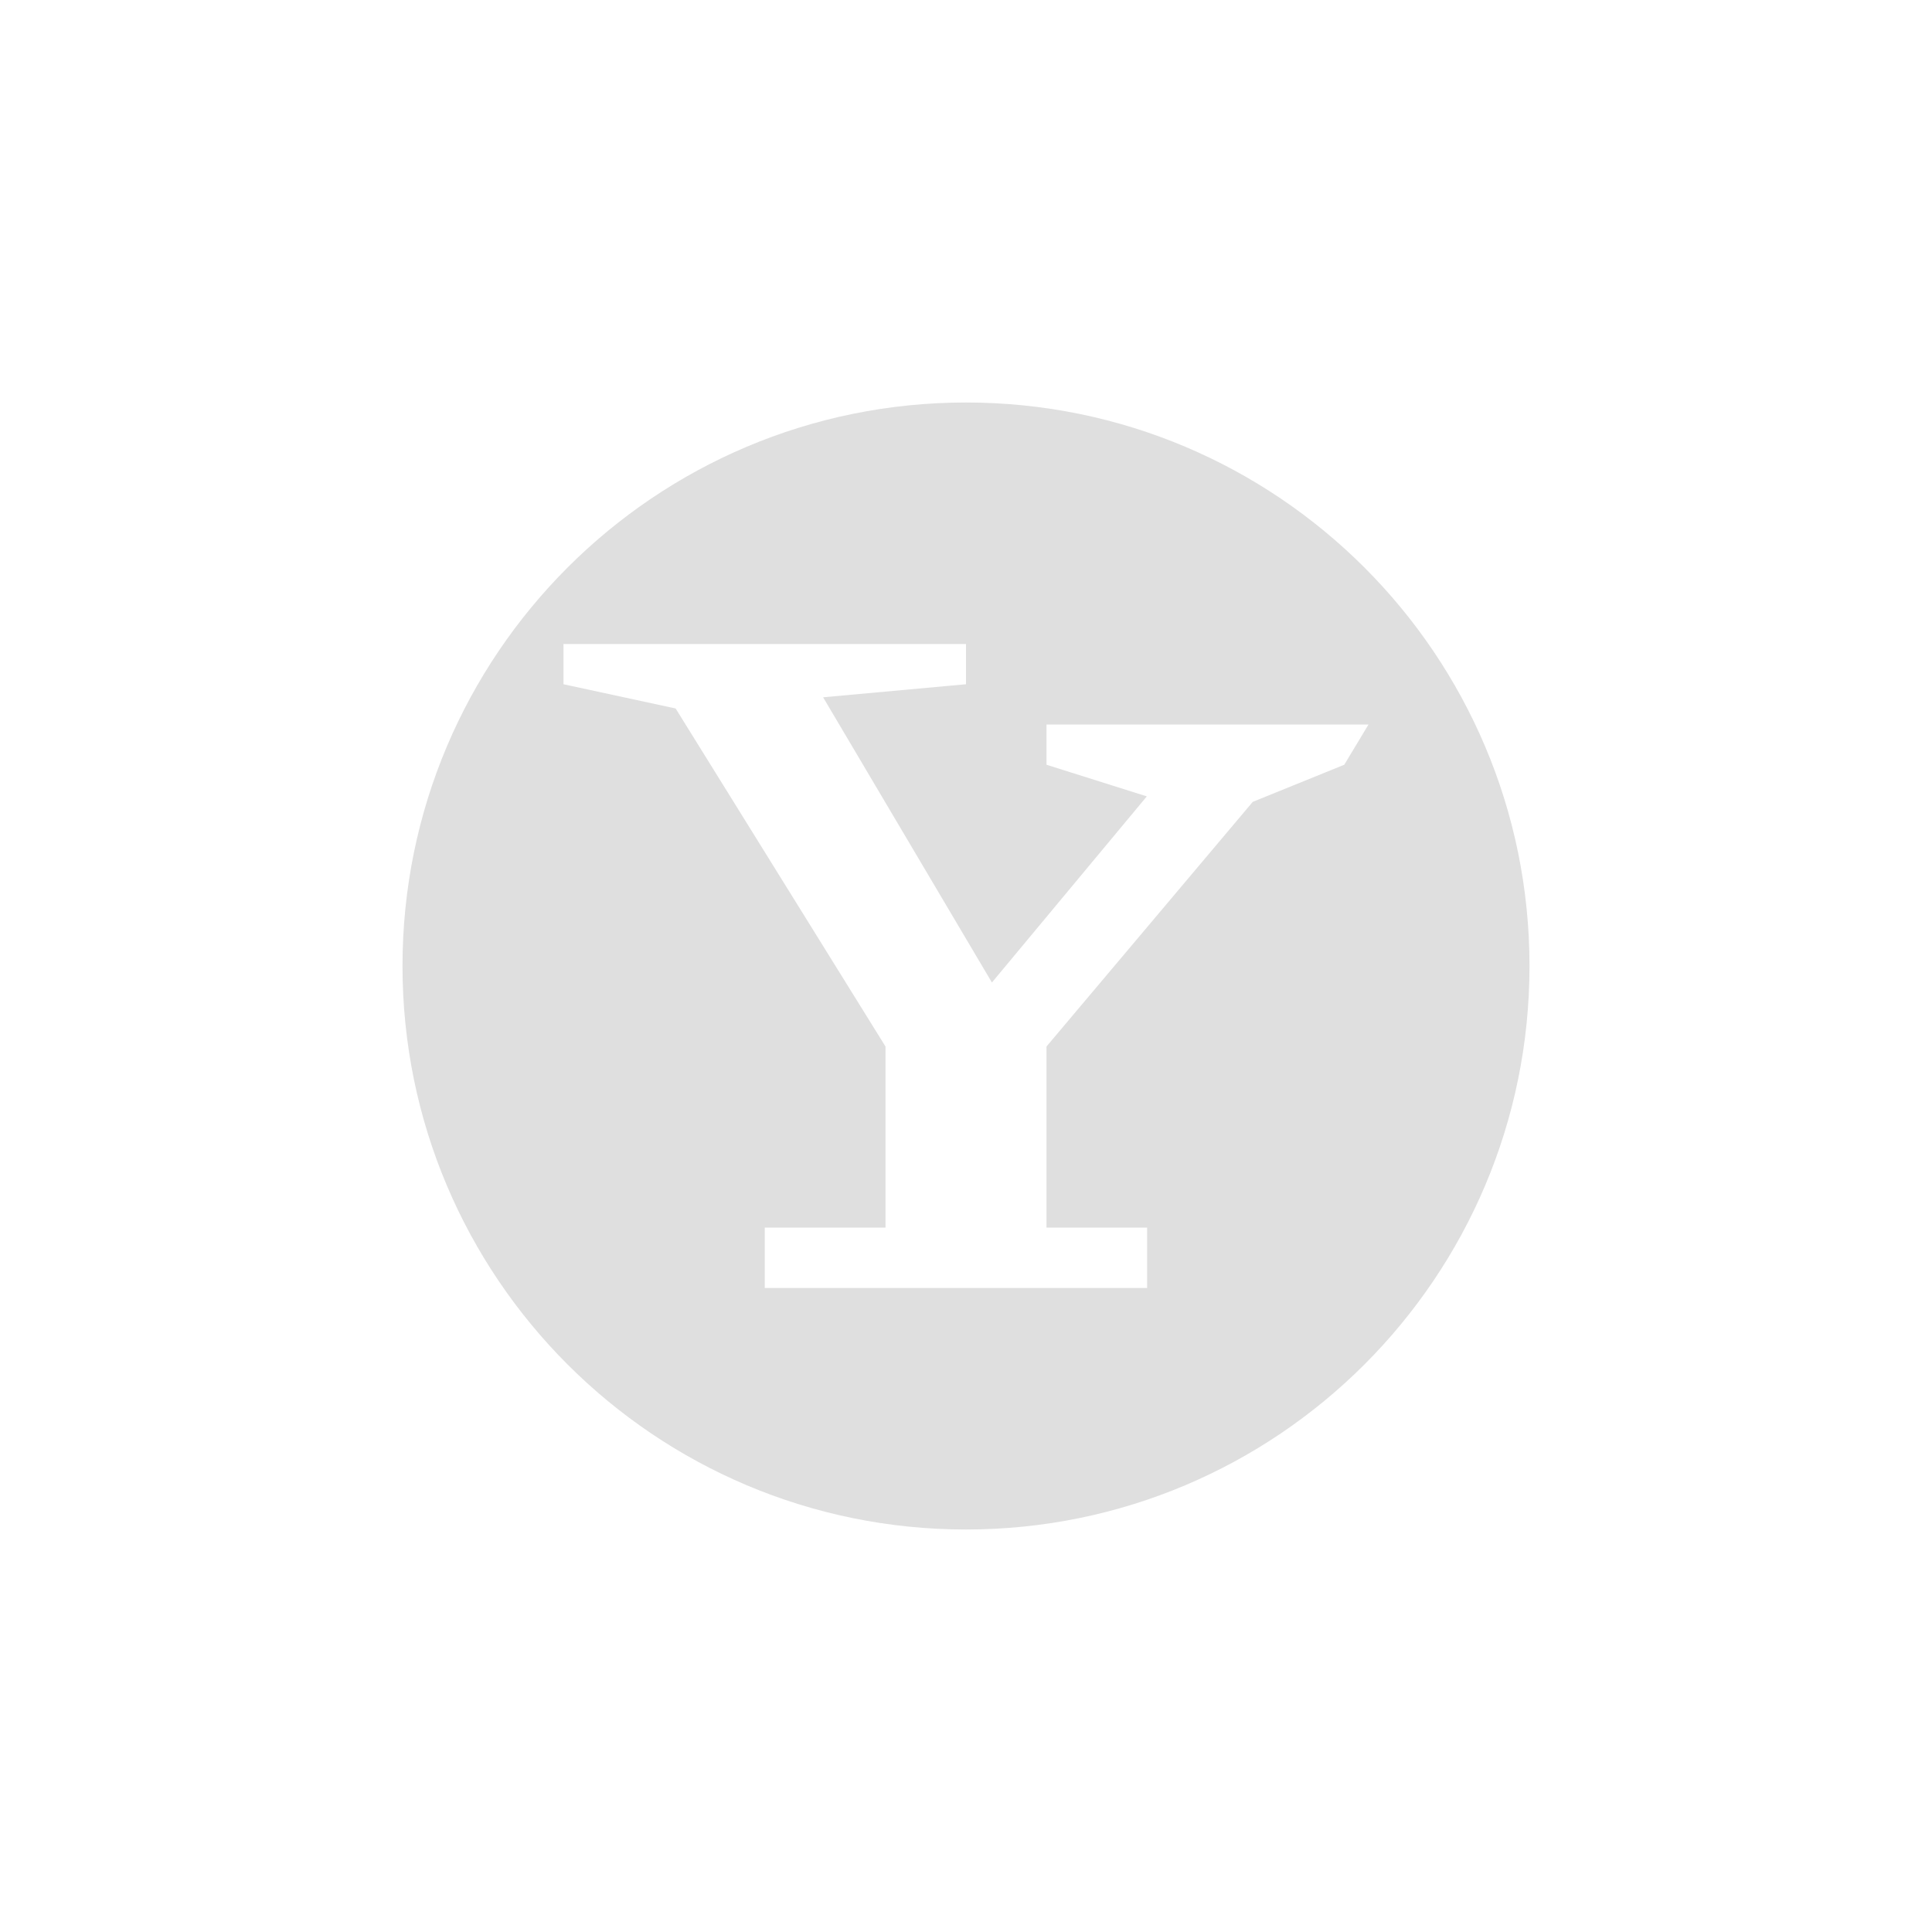
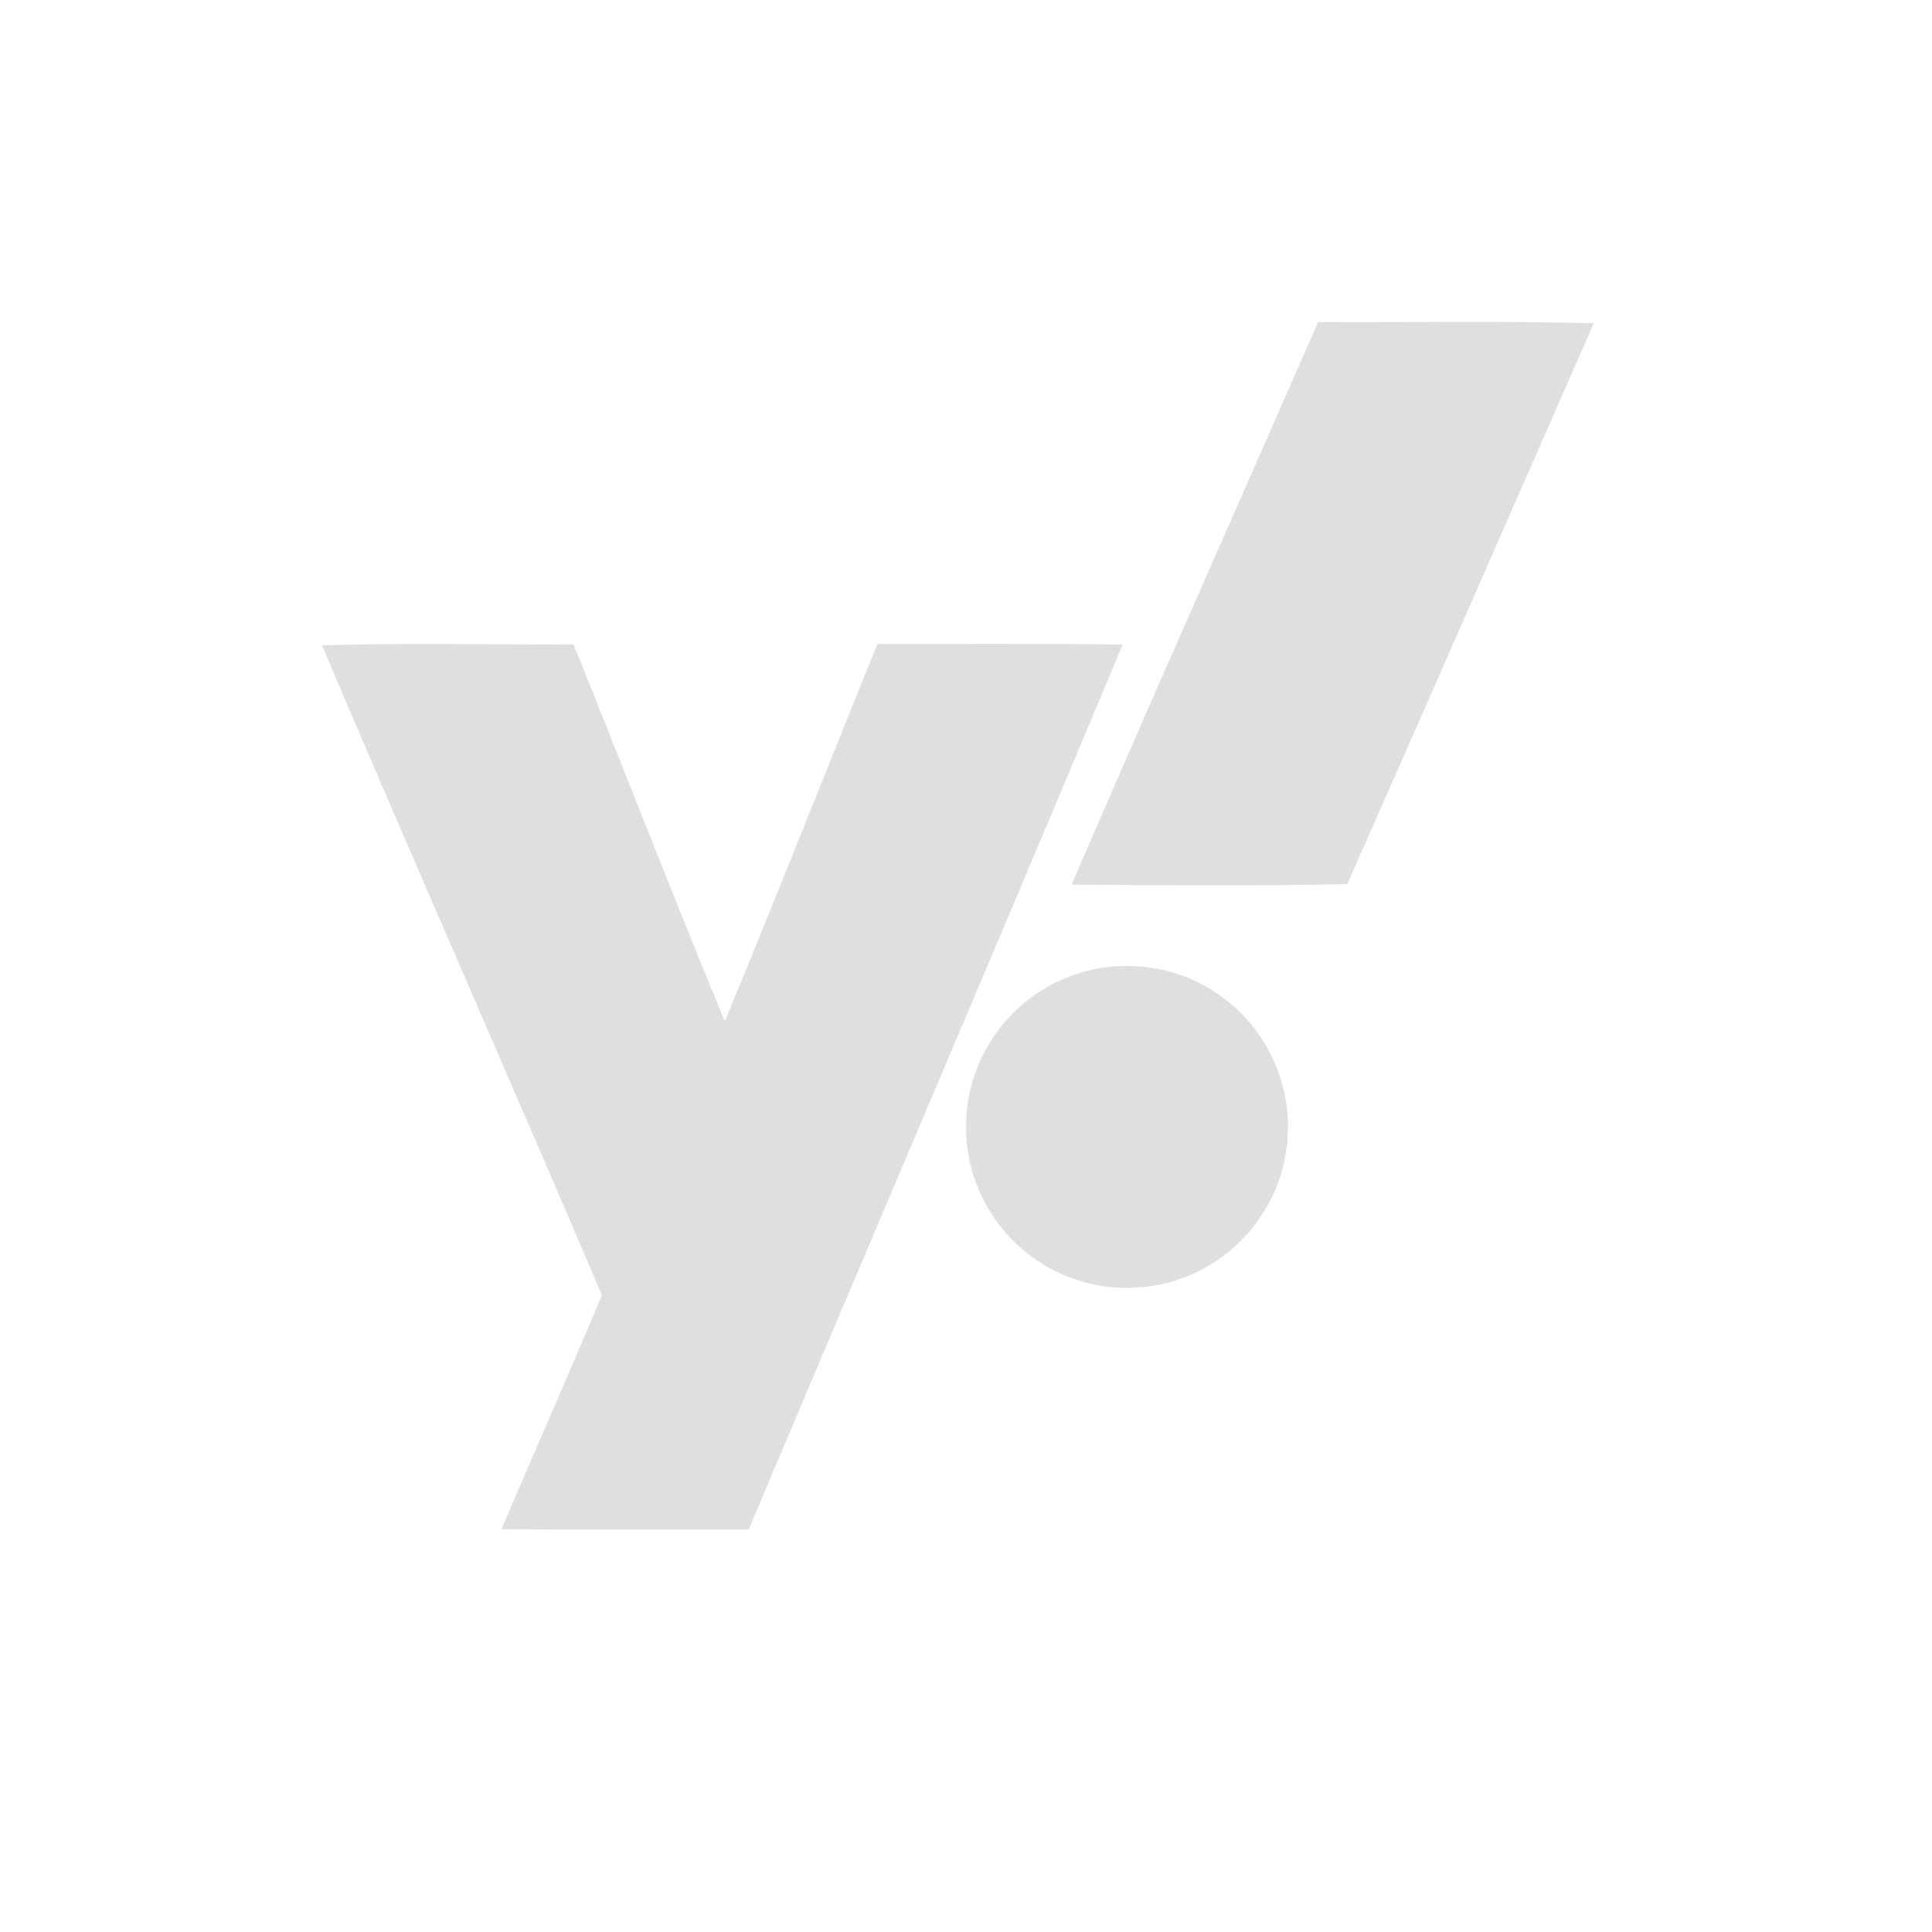
<svg xmlns="http://www.w3.org/2000/svg" width="24" height="24" version="1.1">
  <defs>
    <style id="current-color-scheme" type="text/css">
   .ColorScheme-Text { color:#dfdfdf; } .ColorScheme-Highlight { color:#4285f4; }
  </style>
  </defs>
-   <g transform="translate(4,4)">
-     <path style="fill:currentColor" class="ColorScheme-Text" d="M 8 1 A 7 7 0 0 0 1 8 A 7 7 0 0 0 8 15 A 7 7 0 0 0 15 8 A 7 7 0 0 0 8 1 z M 3 4 L 8 4 L 8 4.5 L 6.225 4.662 L 8.322 8.205 L 10.246 5.893 L 9 5.5 L 9 5 L 13 5 L 12.699 5.5 L 11.562 5.961 L 9 9 L 9 11.25 L 10.25 11.25 L 10.25 12 L 5.5 12 L 5.5 11.25 L 7 11.25 L 7 9 L 4.393 4.801 L 3 4.5 L 3 4 z" />
-   </g>
+   <path style="fill:currentColor" class="ColorScheme-Text" d="m 16.373,4.001 c -1.017,2.33 -2.056,4.653 -3.061,6.988 1.14,0.009 2.284,0.018 3.424,-0.006 1.027,-2.32 2.042,-4.644 3.062,-6.967 -1.14,-0.032 -2.284,-0.009 -3.426,-0.016 z M 10.9,7.999 C 10.266,9.56 9.65,11.13 9.004,12.687 8.36,11.134 7.755,9.564 7.125,8.005 6.083,8.011 5.04,7.984 4,8.017 5.144,10.713 6.33,13.393 7.477,16.089 7.07,17.062 6.642,18.027 6.229,18.997 c 1.024,0.005 2.048,0.001 3.072,0.002 1.546,-3.665 3.112,-7.323 4.645,-10.992 -1.015,-0.013 -2.03,-0.006 -3.045,-0.008 z M 14,11.999 a 2,2 0 0 0 -2,2 2,2 0 0 0 2,2 2,2 0 0 0 2,-2 2,2 0 0 0 -2,-2 z" />
</svg>
